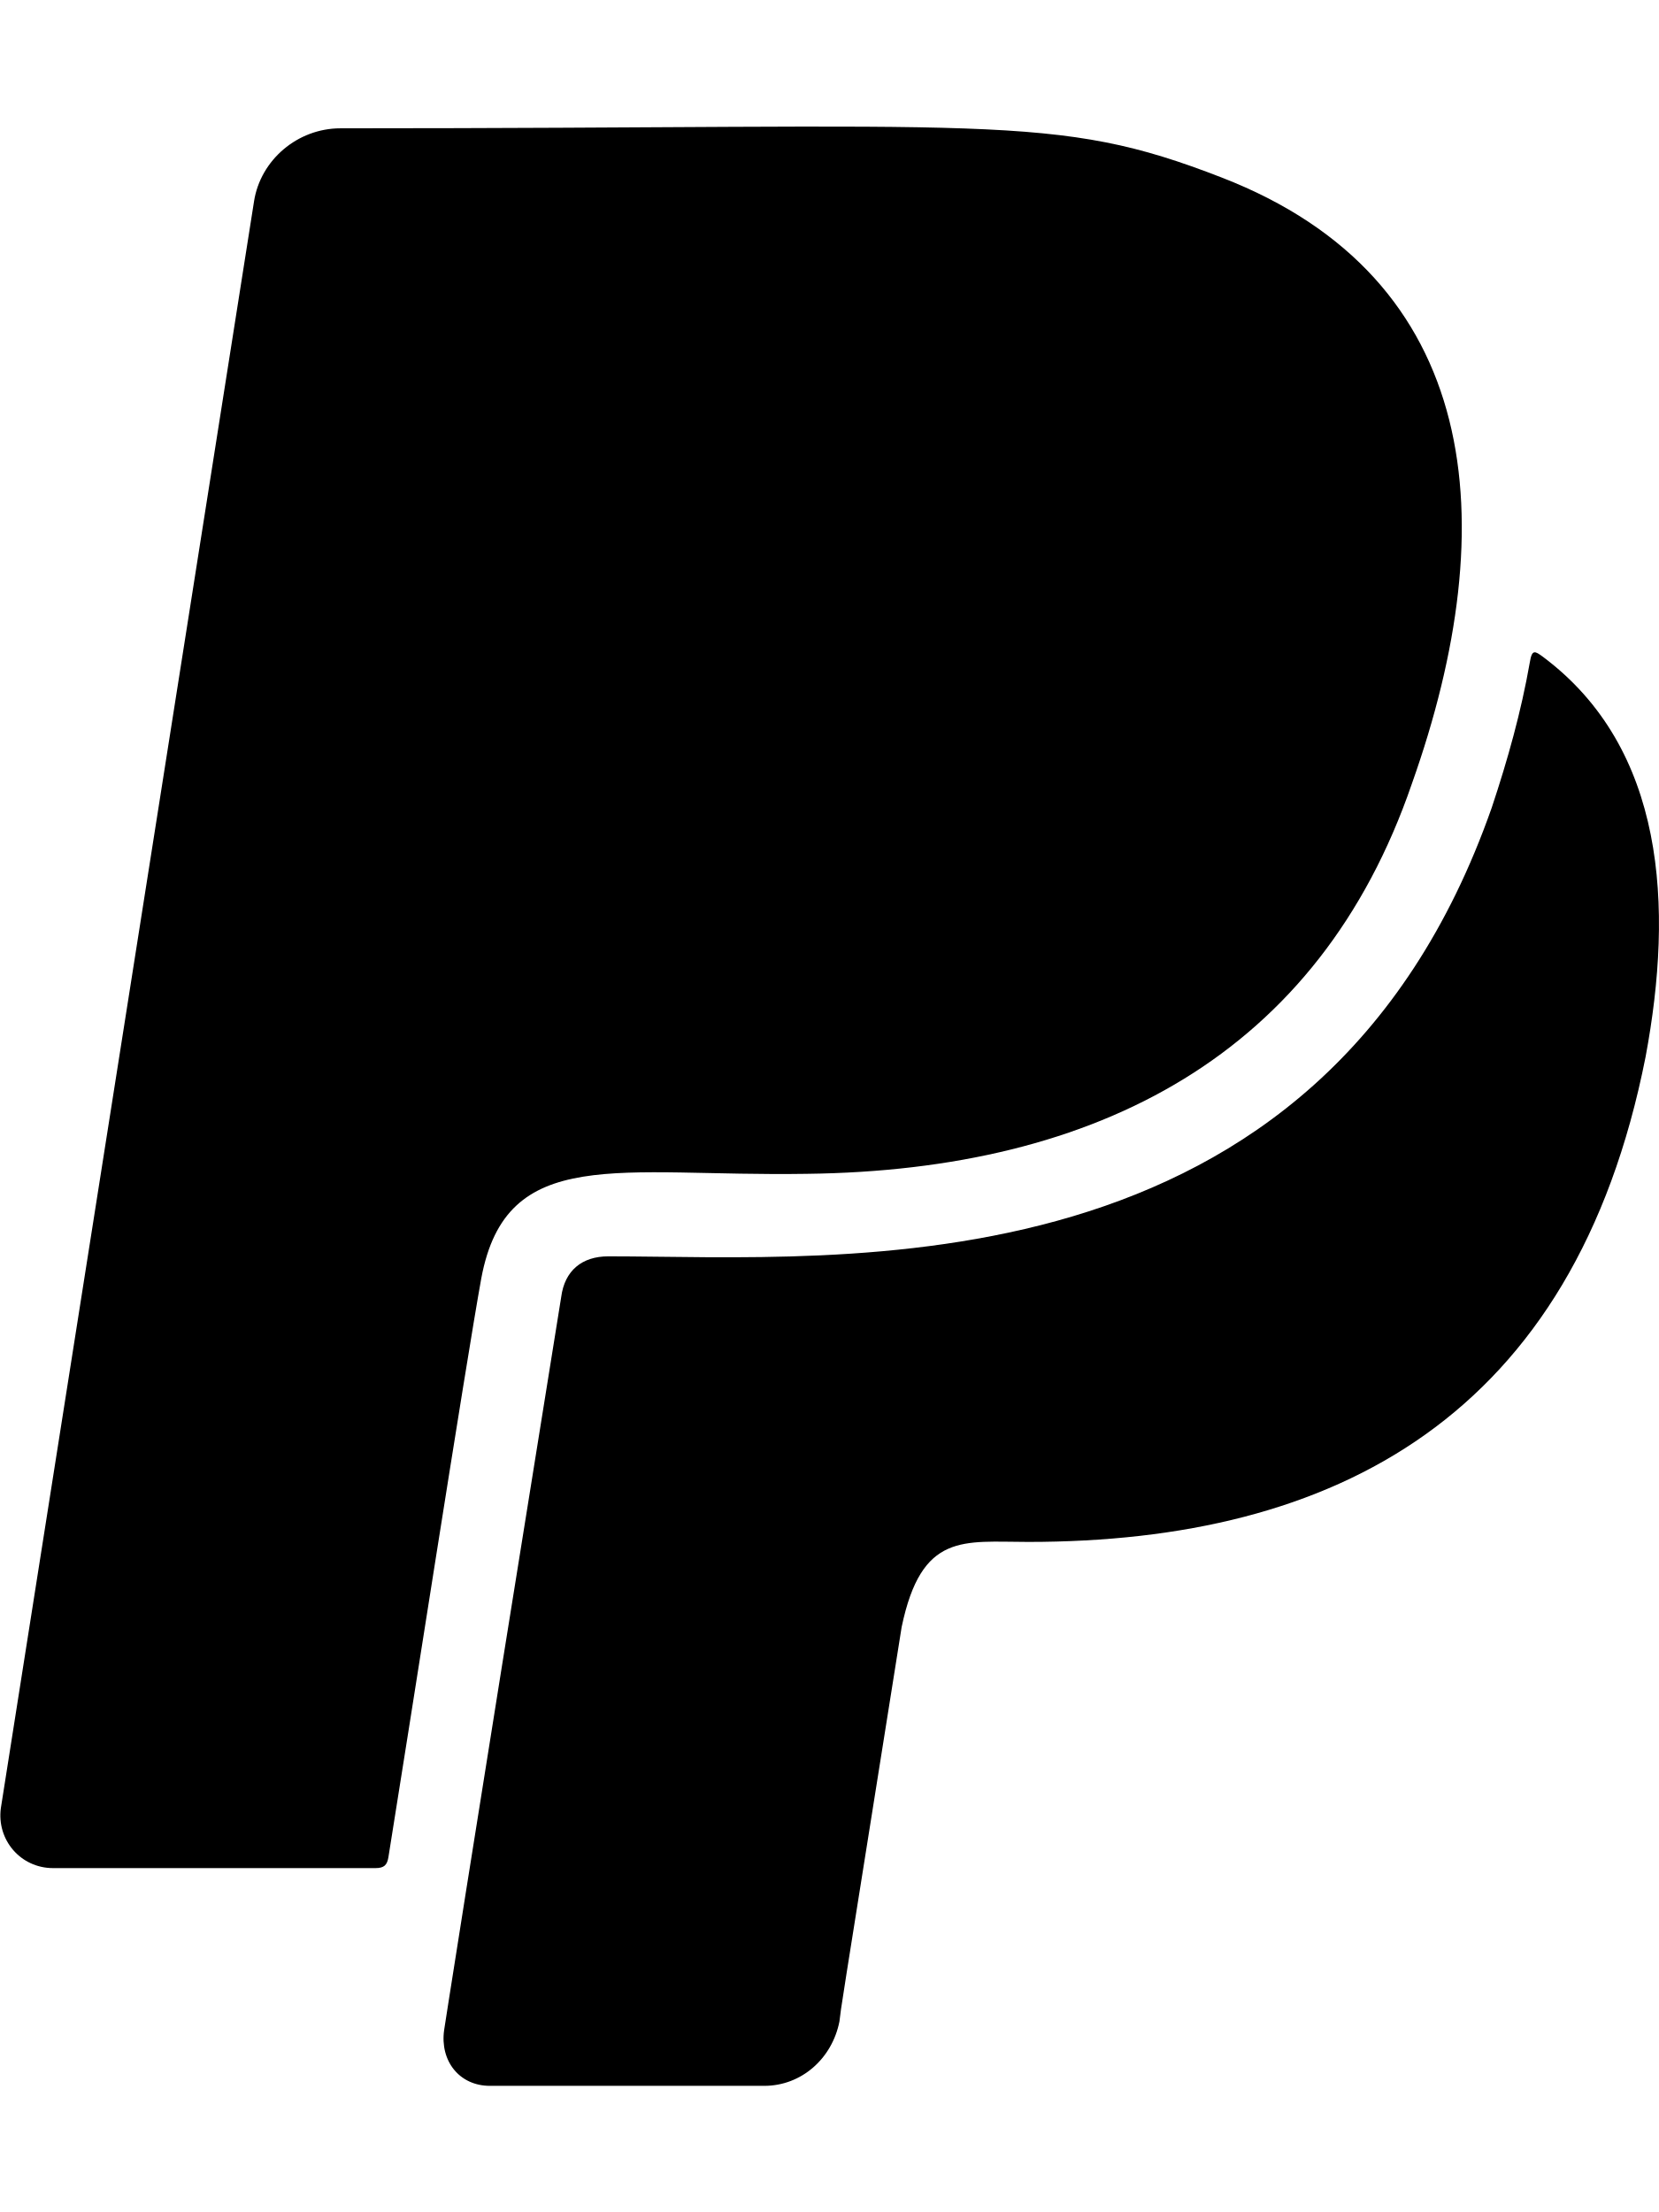
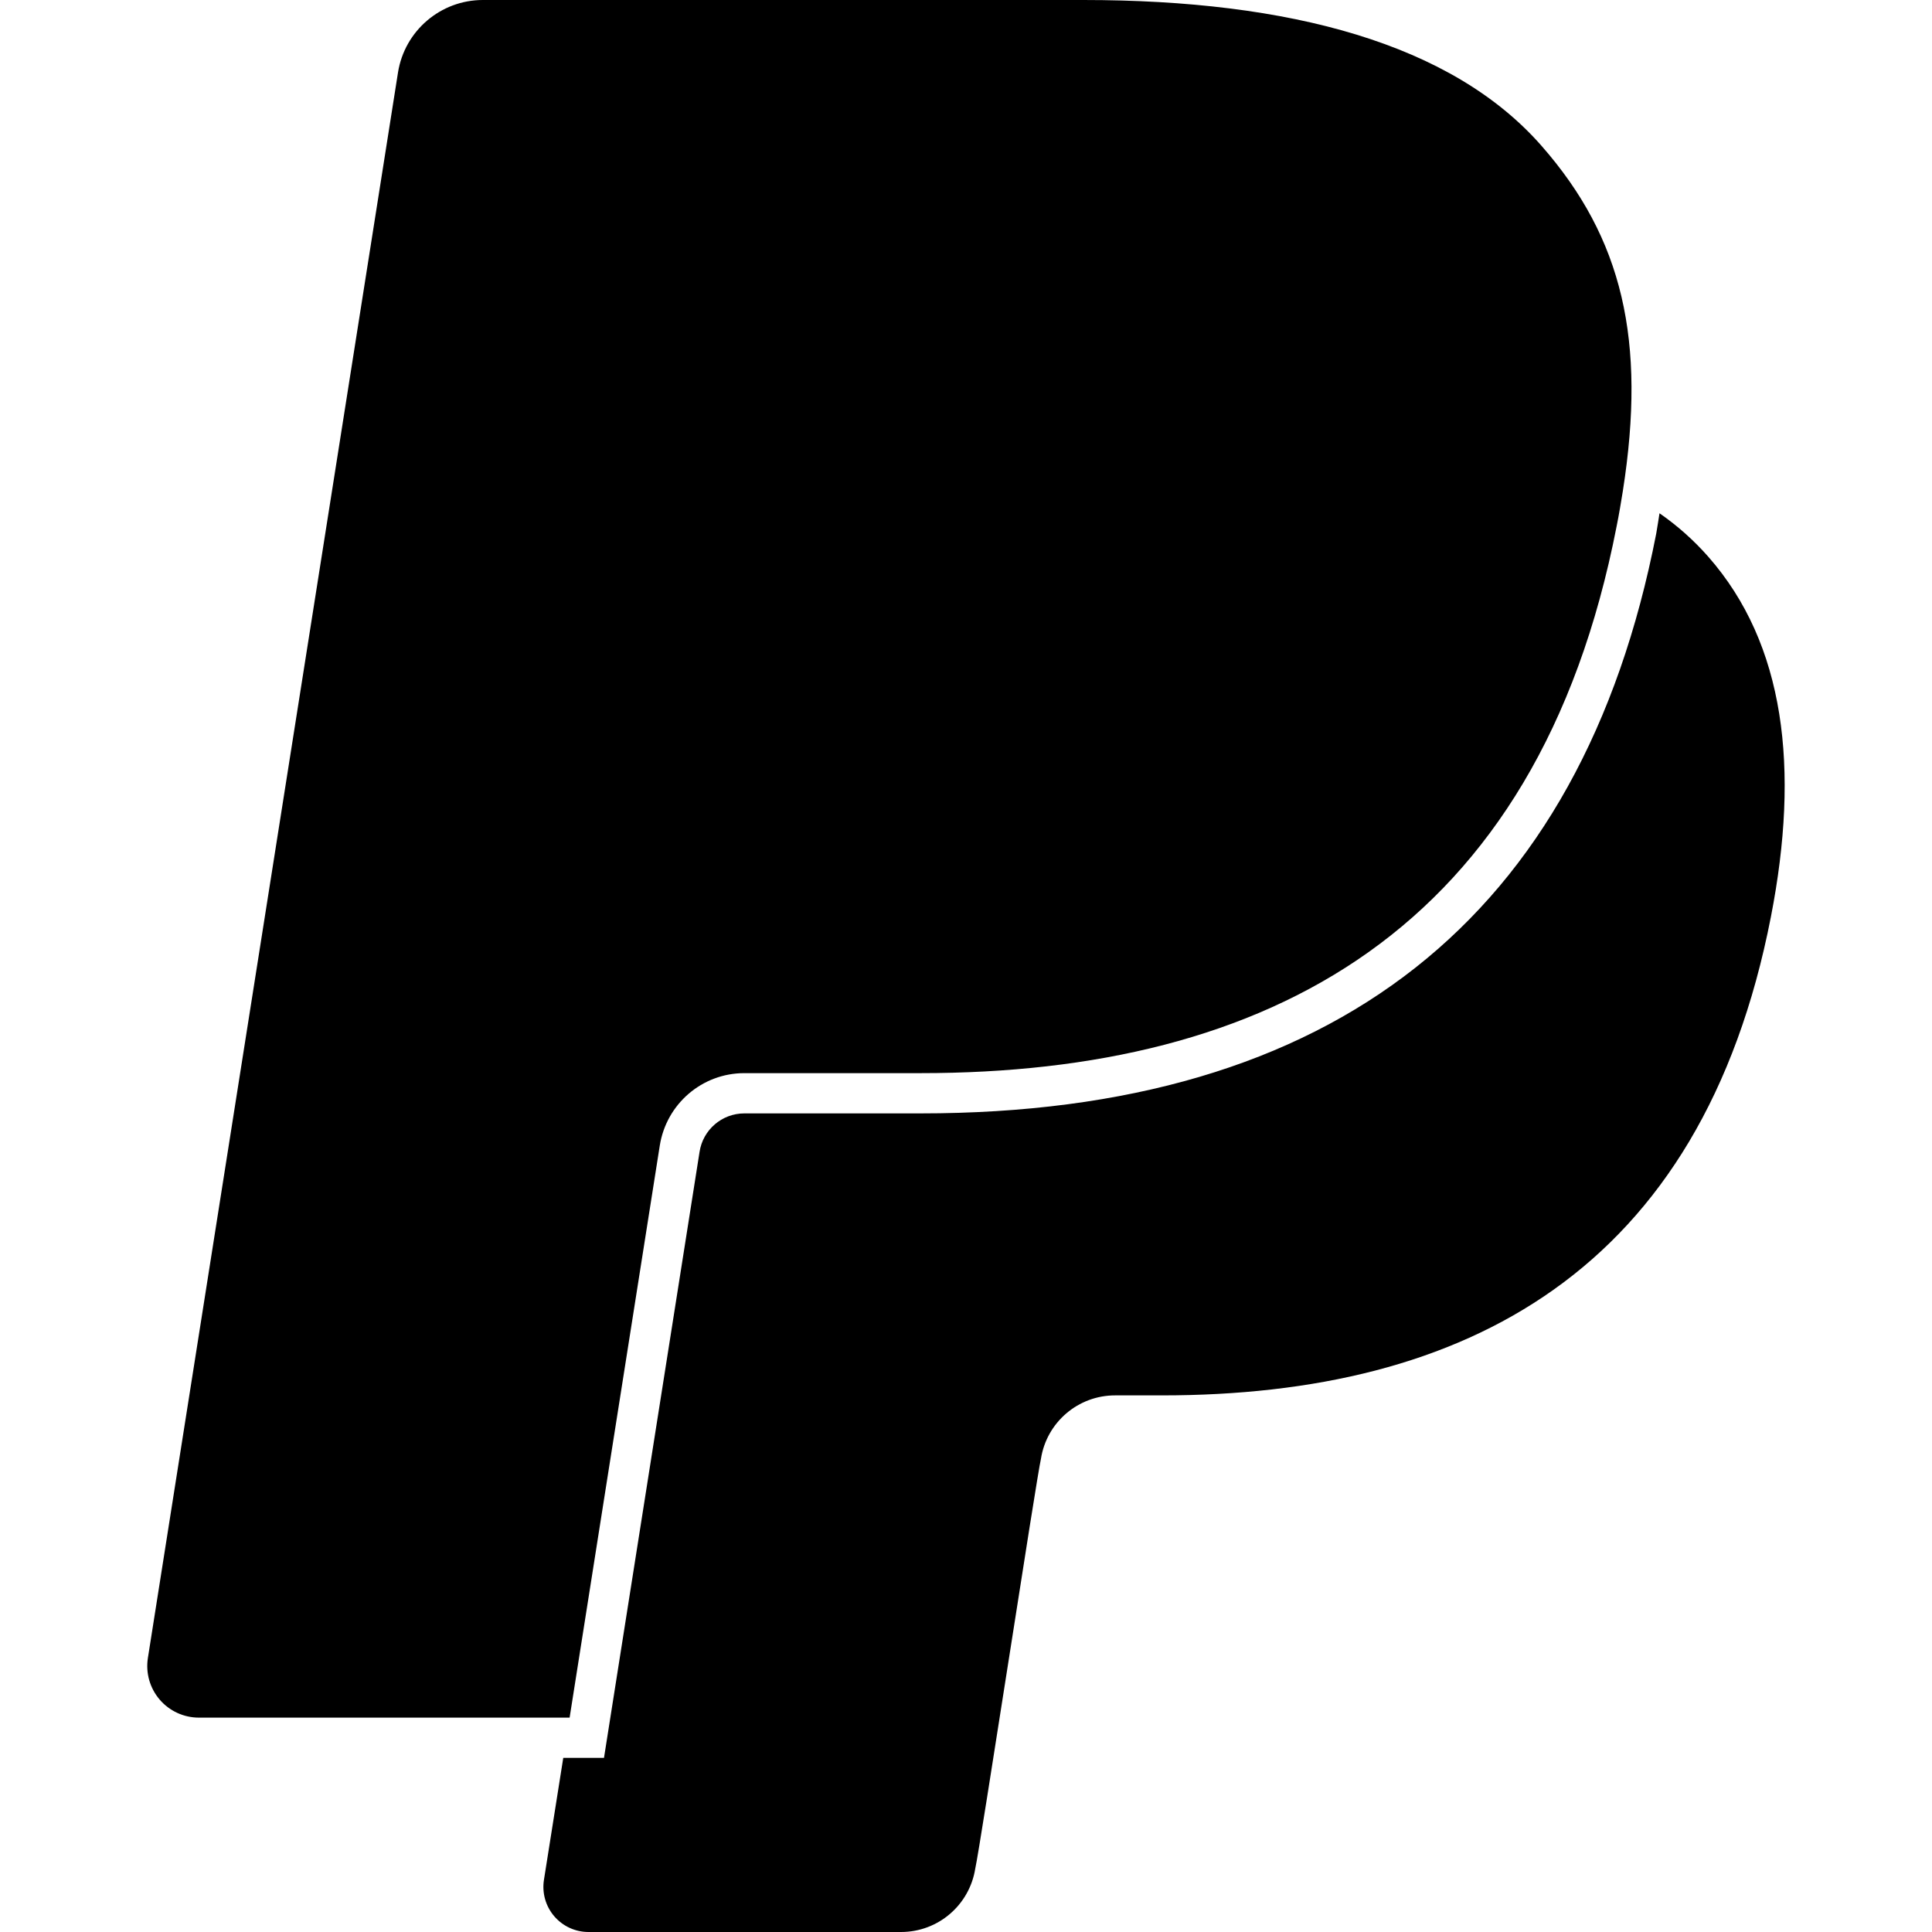
- <svg xmlns="http://www.w3.org/2000/svg" viewBox="0 0 384 512">
-   <path d="M111.4 295.9c-3.5 19.2-17.4 108.7-21.5 134-.3 1.8-1 2.5-3 2.5H12.3c-7.6 0-13.1-6.6-12.1-13.9L58.8 46.6c1.5-9.6 10.1-16.9 20-16.9 152.3 0 165.1-3.7 204 11.4 60.1 23.3 65.6 79.5 44 140.3-21.5 62.6-72.5 89.5-140.1 90.3-43.4.7-69.5-7-75.3 24.2zM357.1 152c-1.8-1.3-2.5-1.8-3 1.3-2 11.4-5.1 22.5-8.8 33.6-39.9 113.8-150.5 103.9-204.5 103.9-6.1 0-10.1 3.3-10.9 9.4-22.6 140.4-27.1 169.7-27.1 169.7-1 7.1 3.5 12.9 10.6 12.9h63.5c8.6 0 15.7-6.3 17.4-14.9.7-5.4-1.1 6.1 14.4-91.3 4.6-22 14.3-19.7 29.3-19.7 71 0 126.4-28.8 142.9-112.3 6.5-34.8 4.6-71.4-23.8-92.6z" />
+ <svg xmlns="http://www.w3.org/2000/svg" role="img" viewBox="0 0 24 24">
+   <path d="M7.076 21.337H2.47a.641.641 0 0 1-.633-.74L4.944.901C5.026.382 5.474 0 5.998 0h7.46c2.57 0 4.578.543 5.69 1.81 1.01 1.15 1.304 2.42 1.012 4.287-.023.143-.047.288-.077.437-.983 5.05-4.349 6.797-8.647 6.797h-2.19c-.524 0-.968.382-1.05.9l-1.12 7.106zm14.146-14.42a3.35 3.35 0 0 0-.607-.541c-.013.076-.026.175-.041.254-.93 4.778-4.005 7.201-9.138 7.201h-2.19a.563.563 0 0 0-.556.479l-1.187 7.527h-.506l-.24 1.516a.56.56 0 0 0 .554.647h3.882c.46 0 .85-.334.922-.788.06-.26.76-4.852.816-5.09a.932.932 0 0 1 .923-.788h.58c3.76 0 6.705-1.528 7.565-5.946.36-1.847.174-3.388-.777-4.471z" />
</svg>
